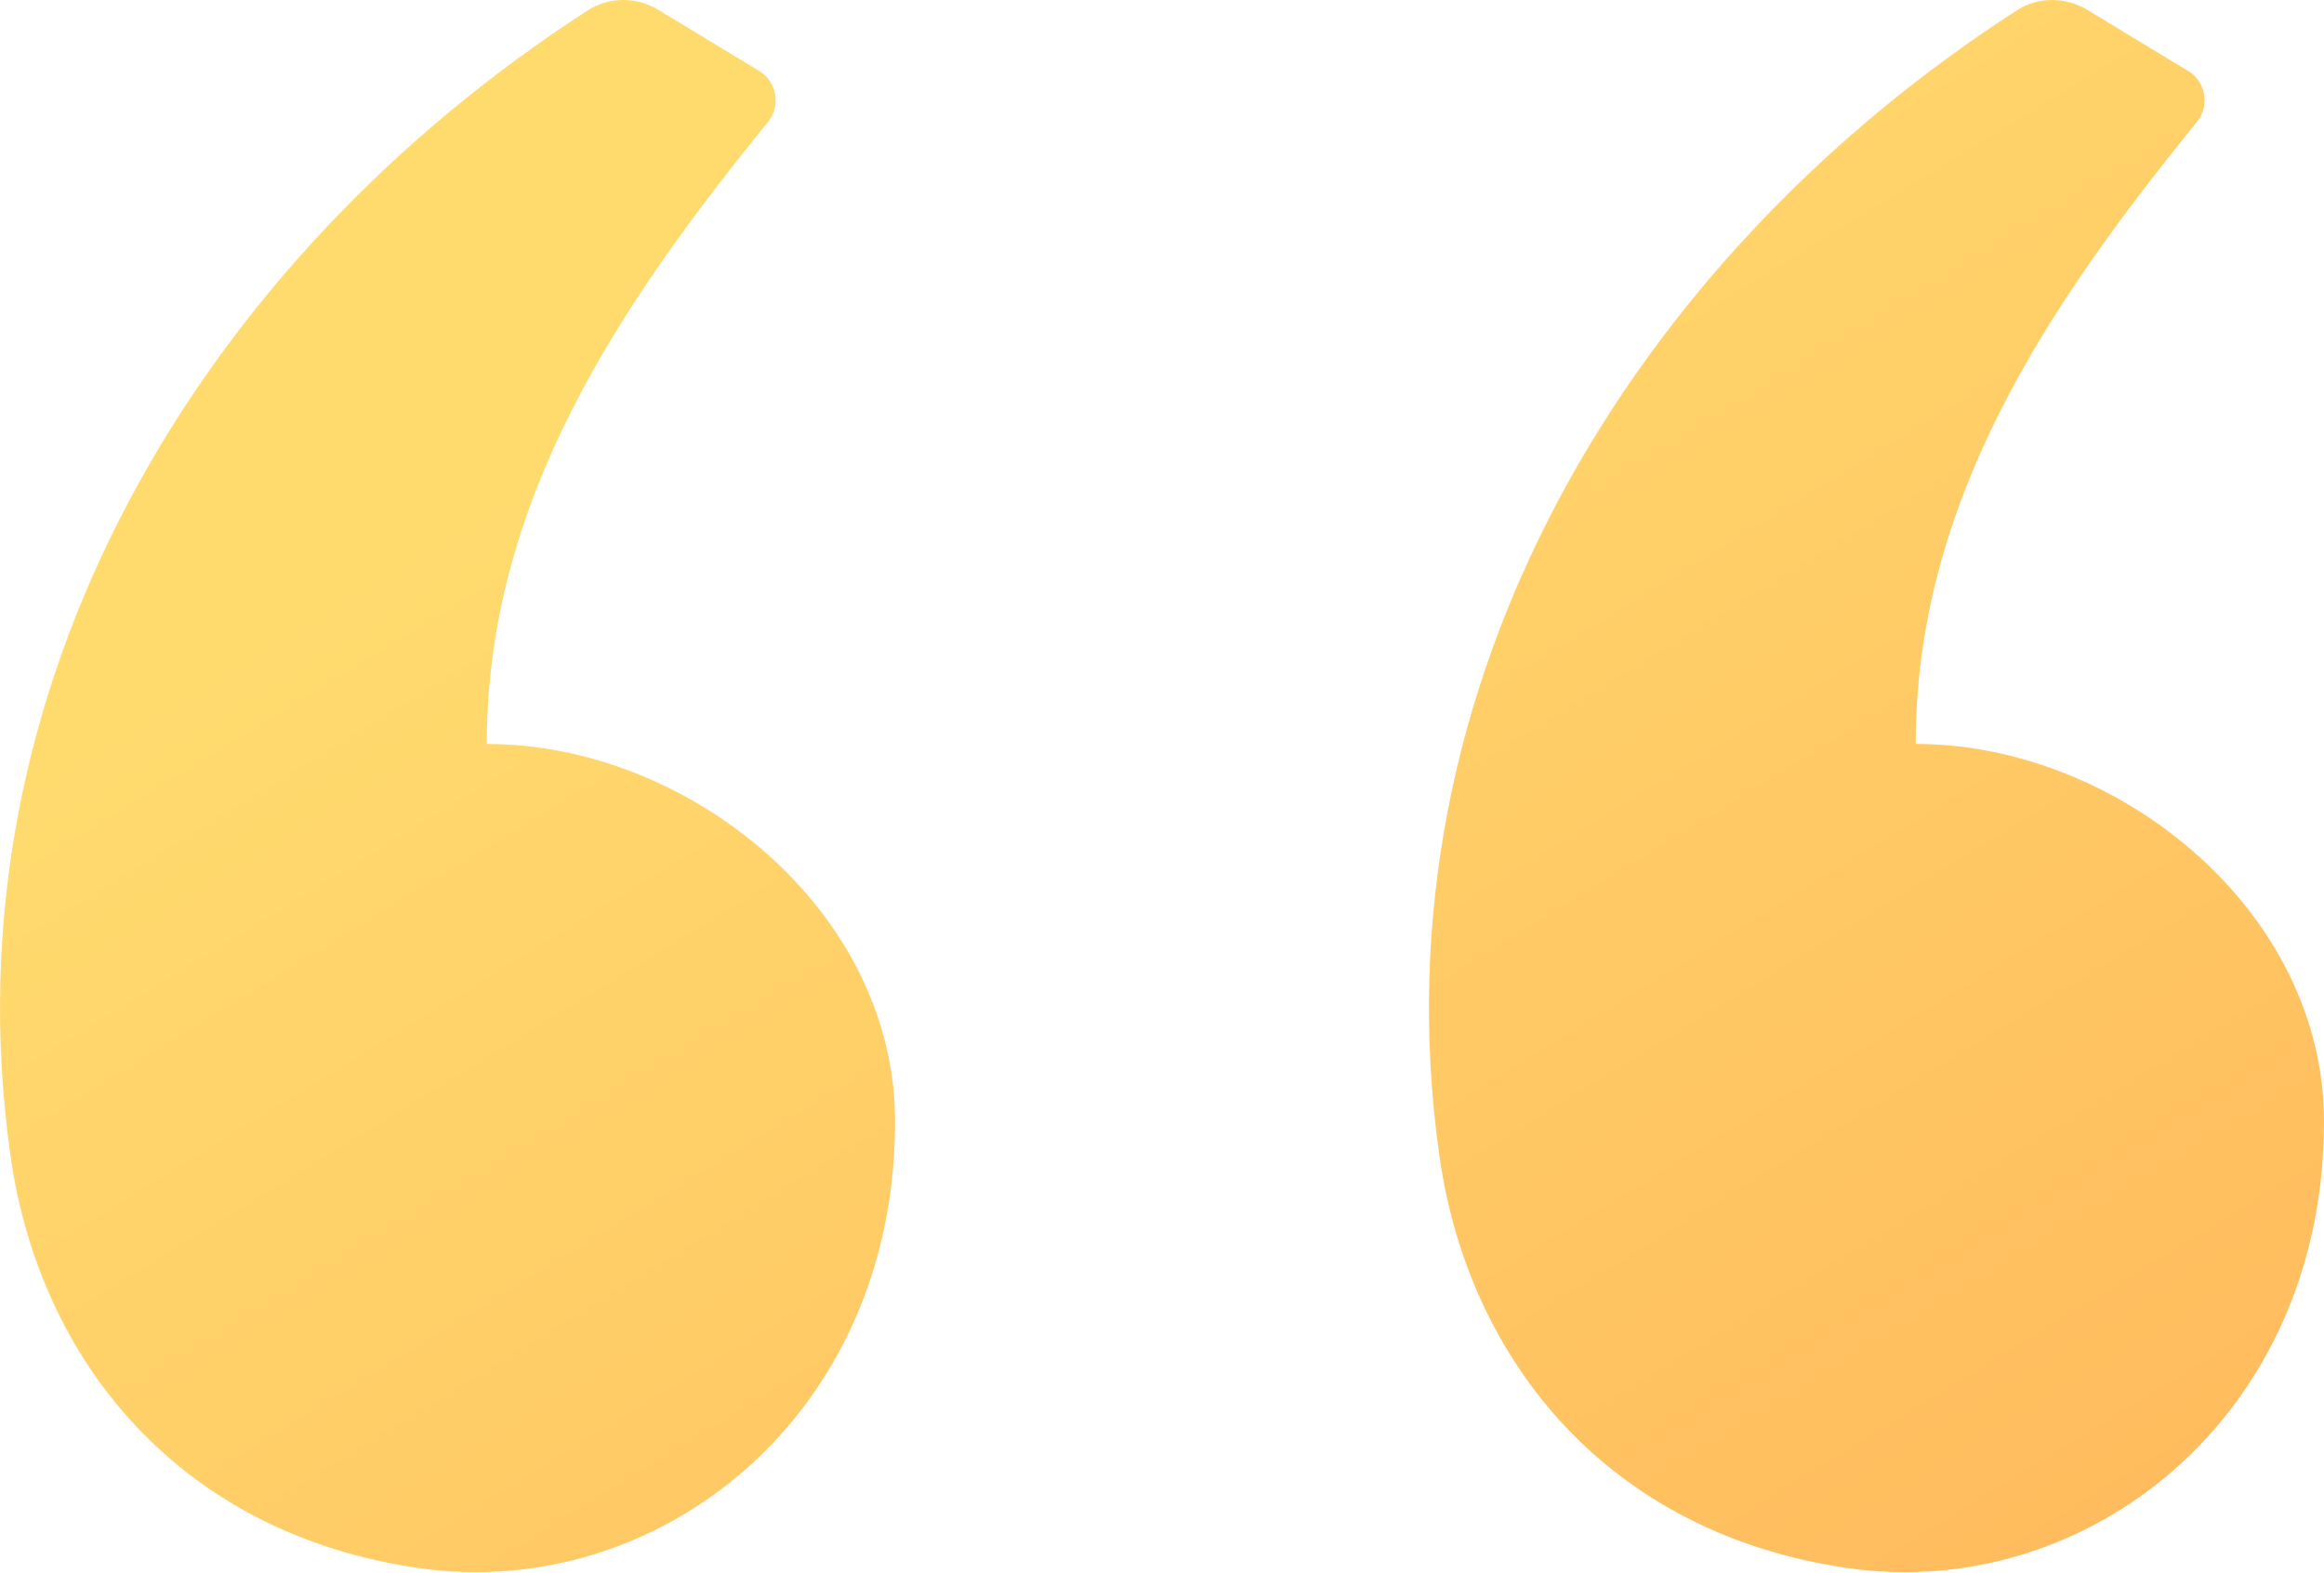
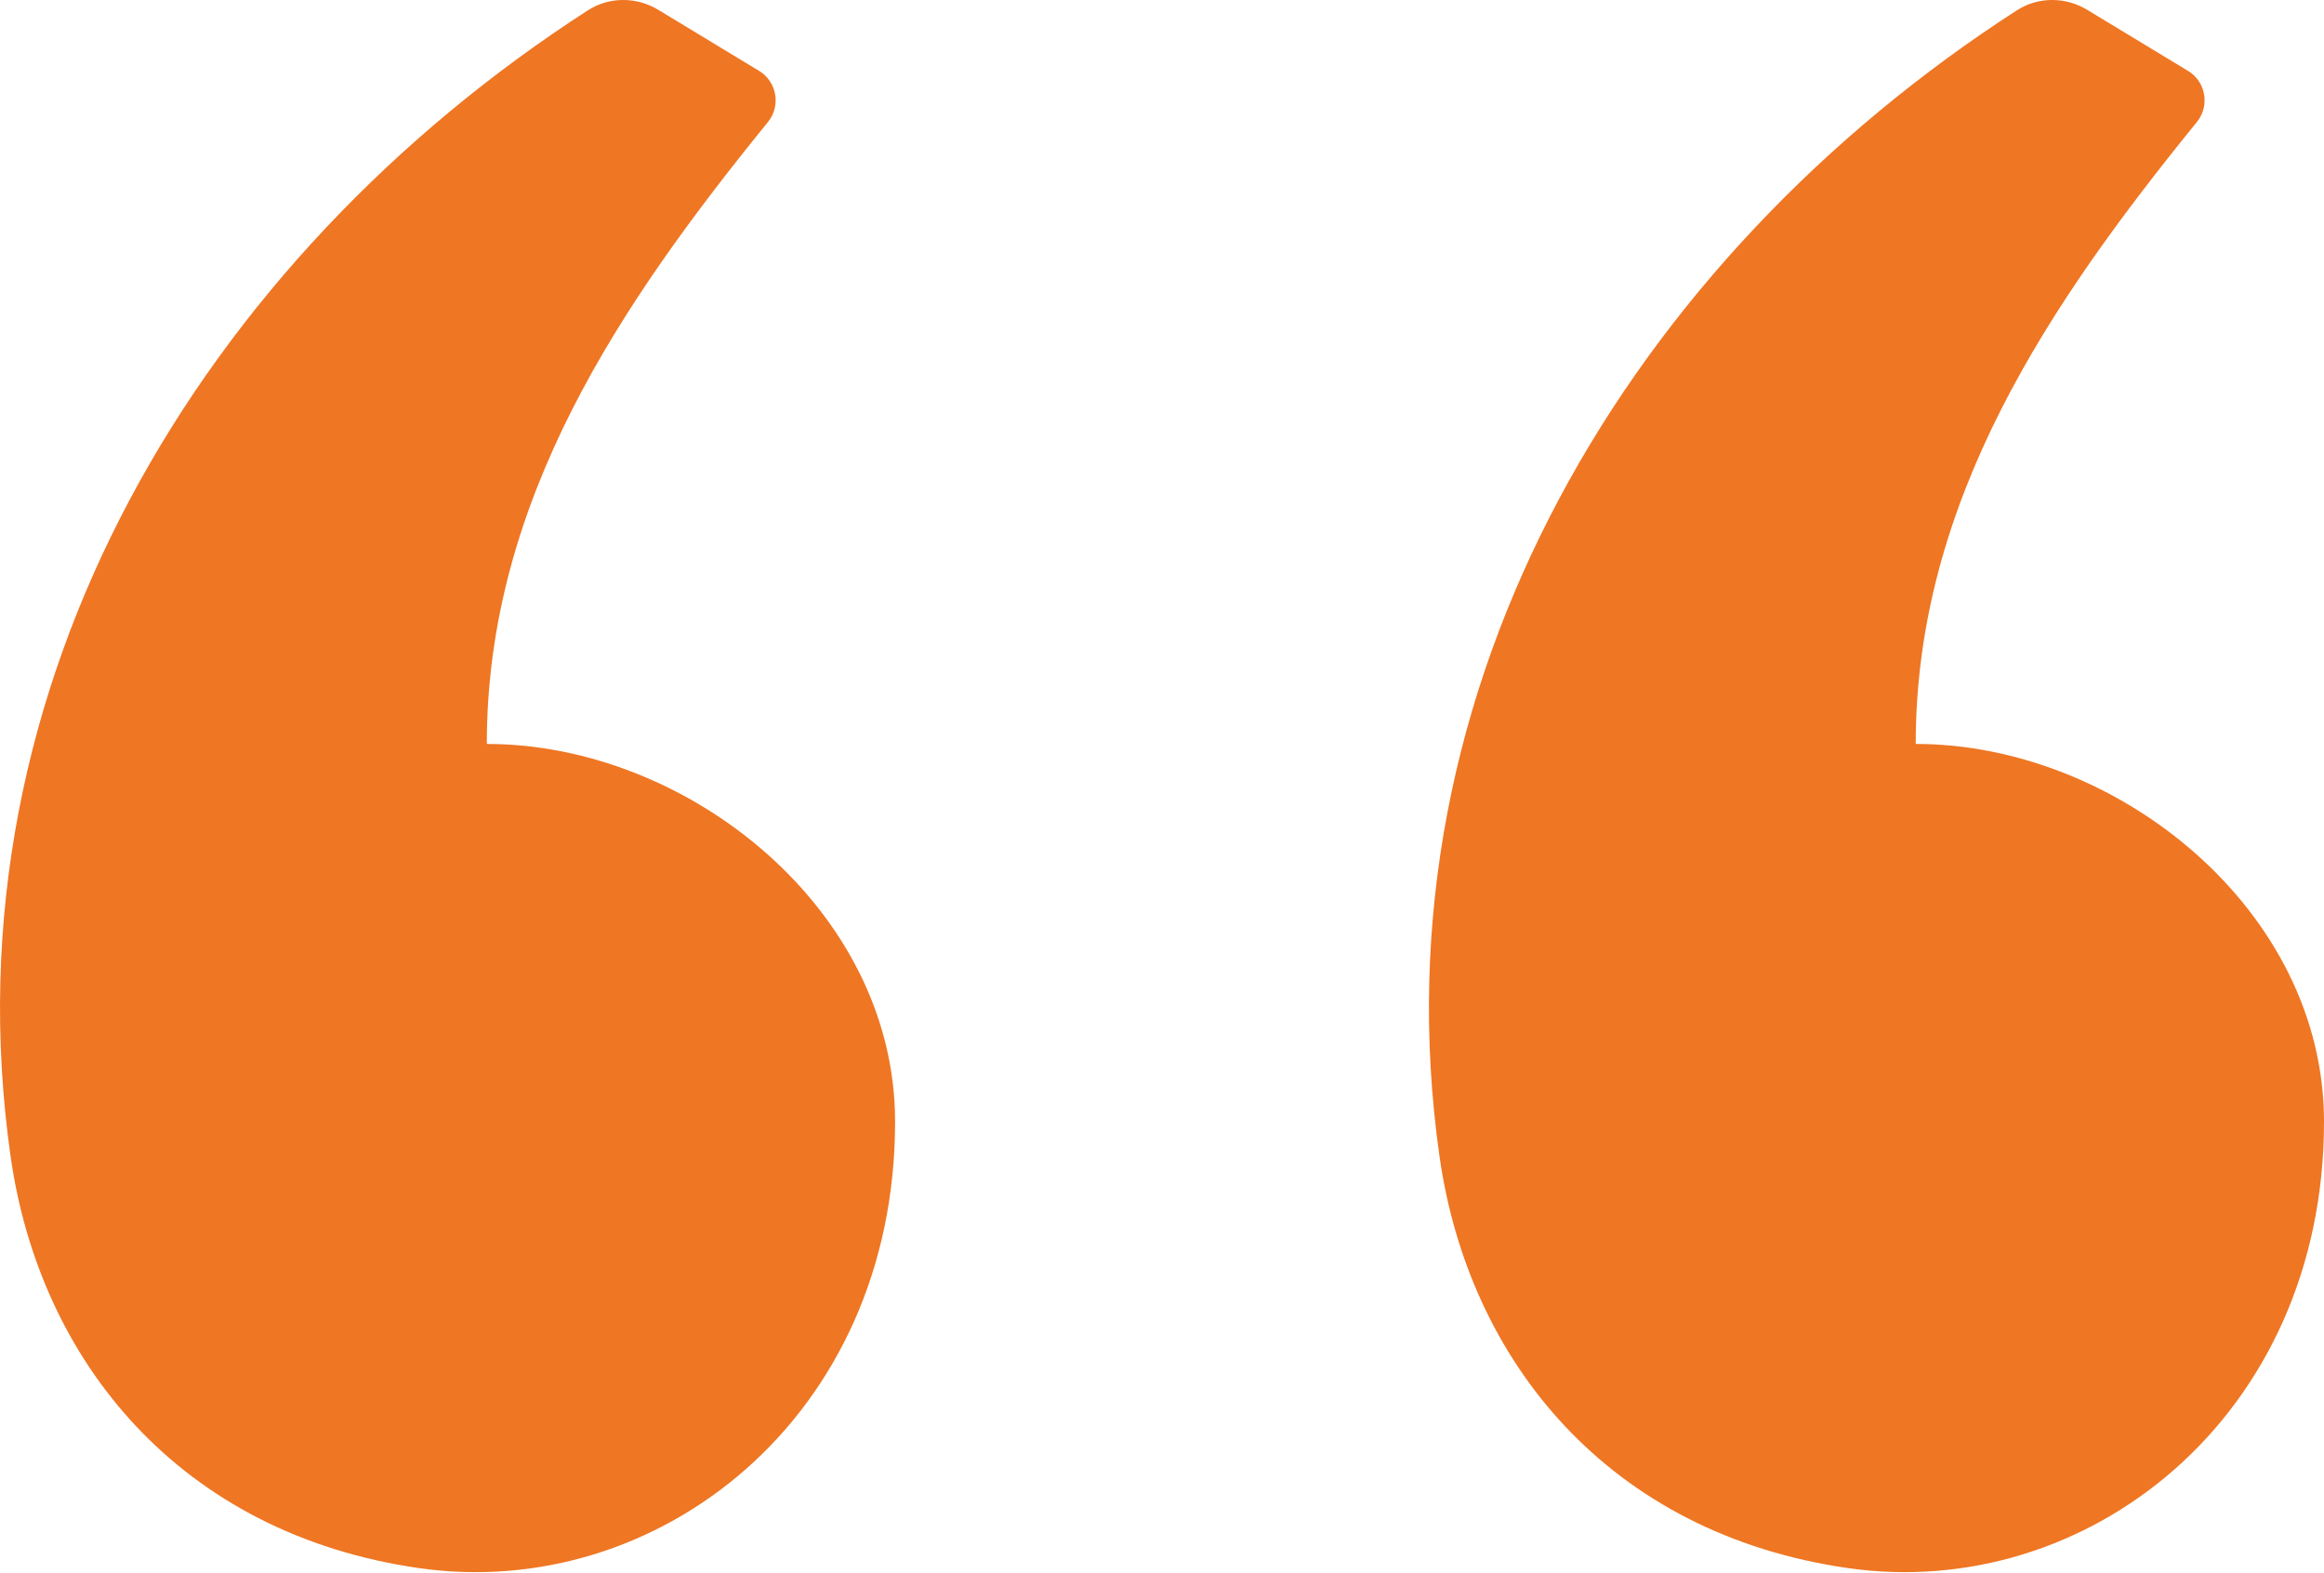
<svg xmlns="http://www.w3.org/2000/svg" width="34" height="23" viewBox="0 0 34 23" fill="none">
  <path fill-rule="evenodd" clip-rule="evenodd" d="M9.631 0.144L11.107 1.038C11.367 1.196 11.427 1.549 11.235 1.785C9.08 4.439 7.122 7.316 7.122 10.883C10.063 10.883 13.095 13.306 13.095 16.408C13.095 20.742 9.611 23.441 6.126 22.939C2.642 22.437 0.581 19.925 0.154 16.911C-0.826 9.999 2.986 3.774 8.599 0.152C8.912 -0.05 9.312 -0.049 9.631 0.144ZM30.536 0.144L32.012 1.038C32.273 1.196 32.332 1.549 32.14 1.785C29.985 4.439 28.027 7.316 28.027 10.883C30.969 10.883 34 13.306 34 16.408C34 20.742 30.516 23.441 27.032 22.939C23.547 22.437 21.486 19.925 21.059 16.911C20.079 9.999 23.892 3.774 29.505 0.152C29.817 -0.05 30.218 -0.049 30.536 0.144Z" fill="url(#paint0_linear)" />
  <defs>
    <linearGradient id="paint0_linear" x1="1.927" y1="4.65138e-07" x2="19.702" y2="29.018" gradientUnits="userSpaceOnUse">
-       <stop offset="0.259" stop-color="#FFDB6E" />
-       <stop offset="1" stop-color="#FFBC5E" />
+       <stop offset="0.259" stop-color="#EF7623" />
+       <stop offset="1" stop-color="#EF7623" />
    </linearGradient>
  </defs>
</svg>
